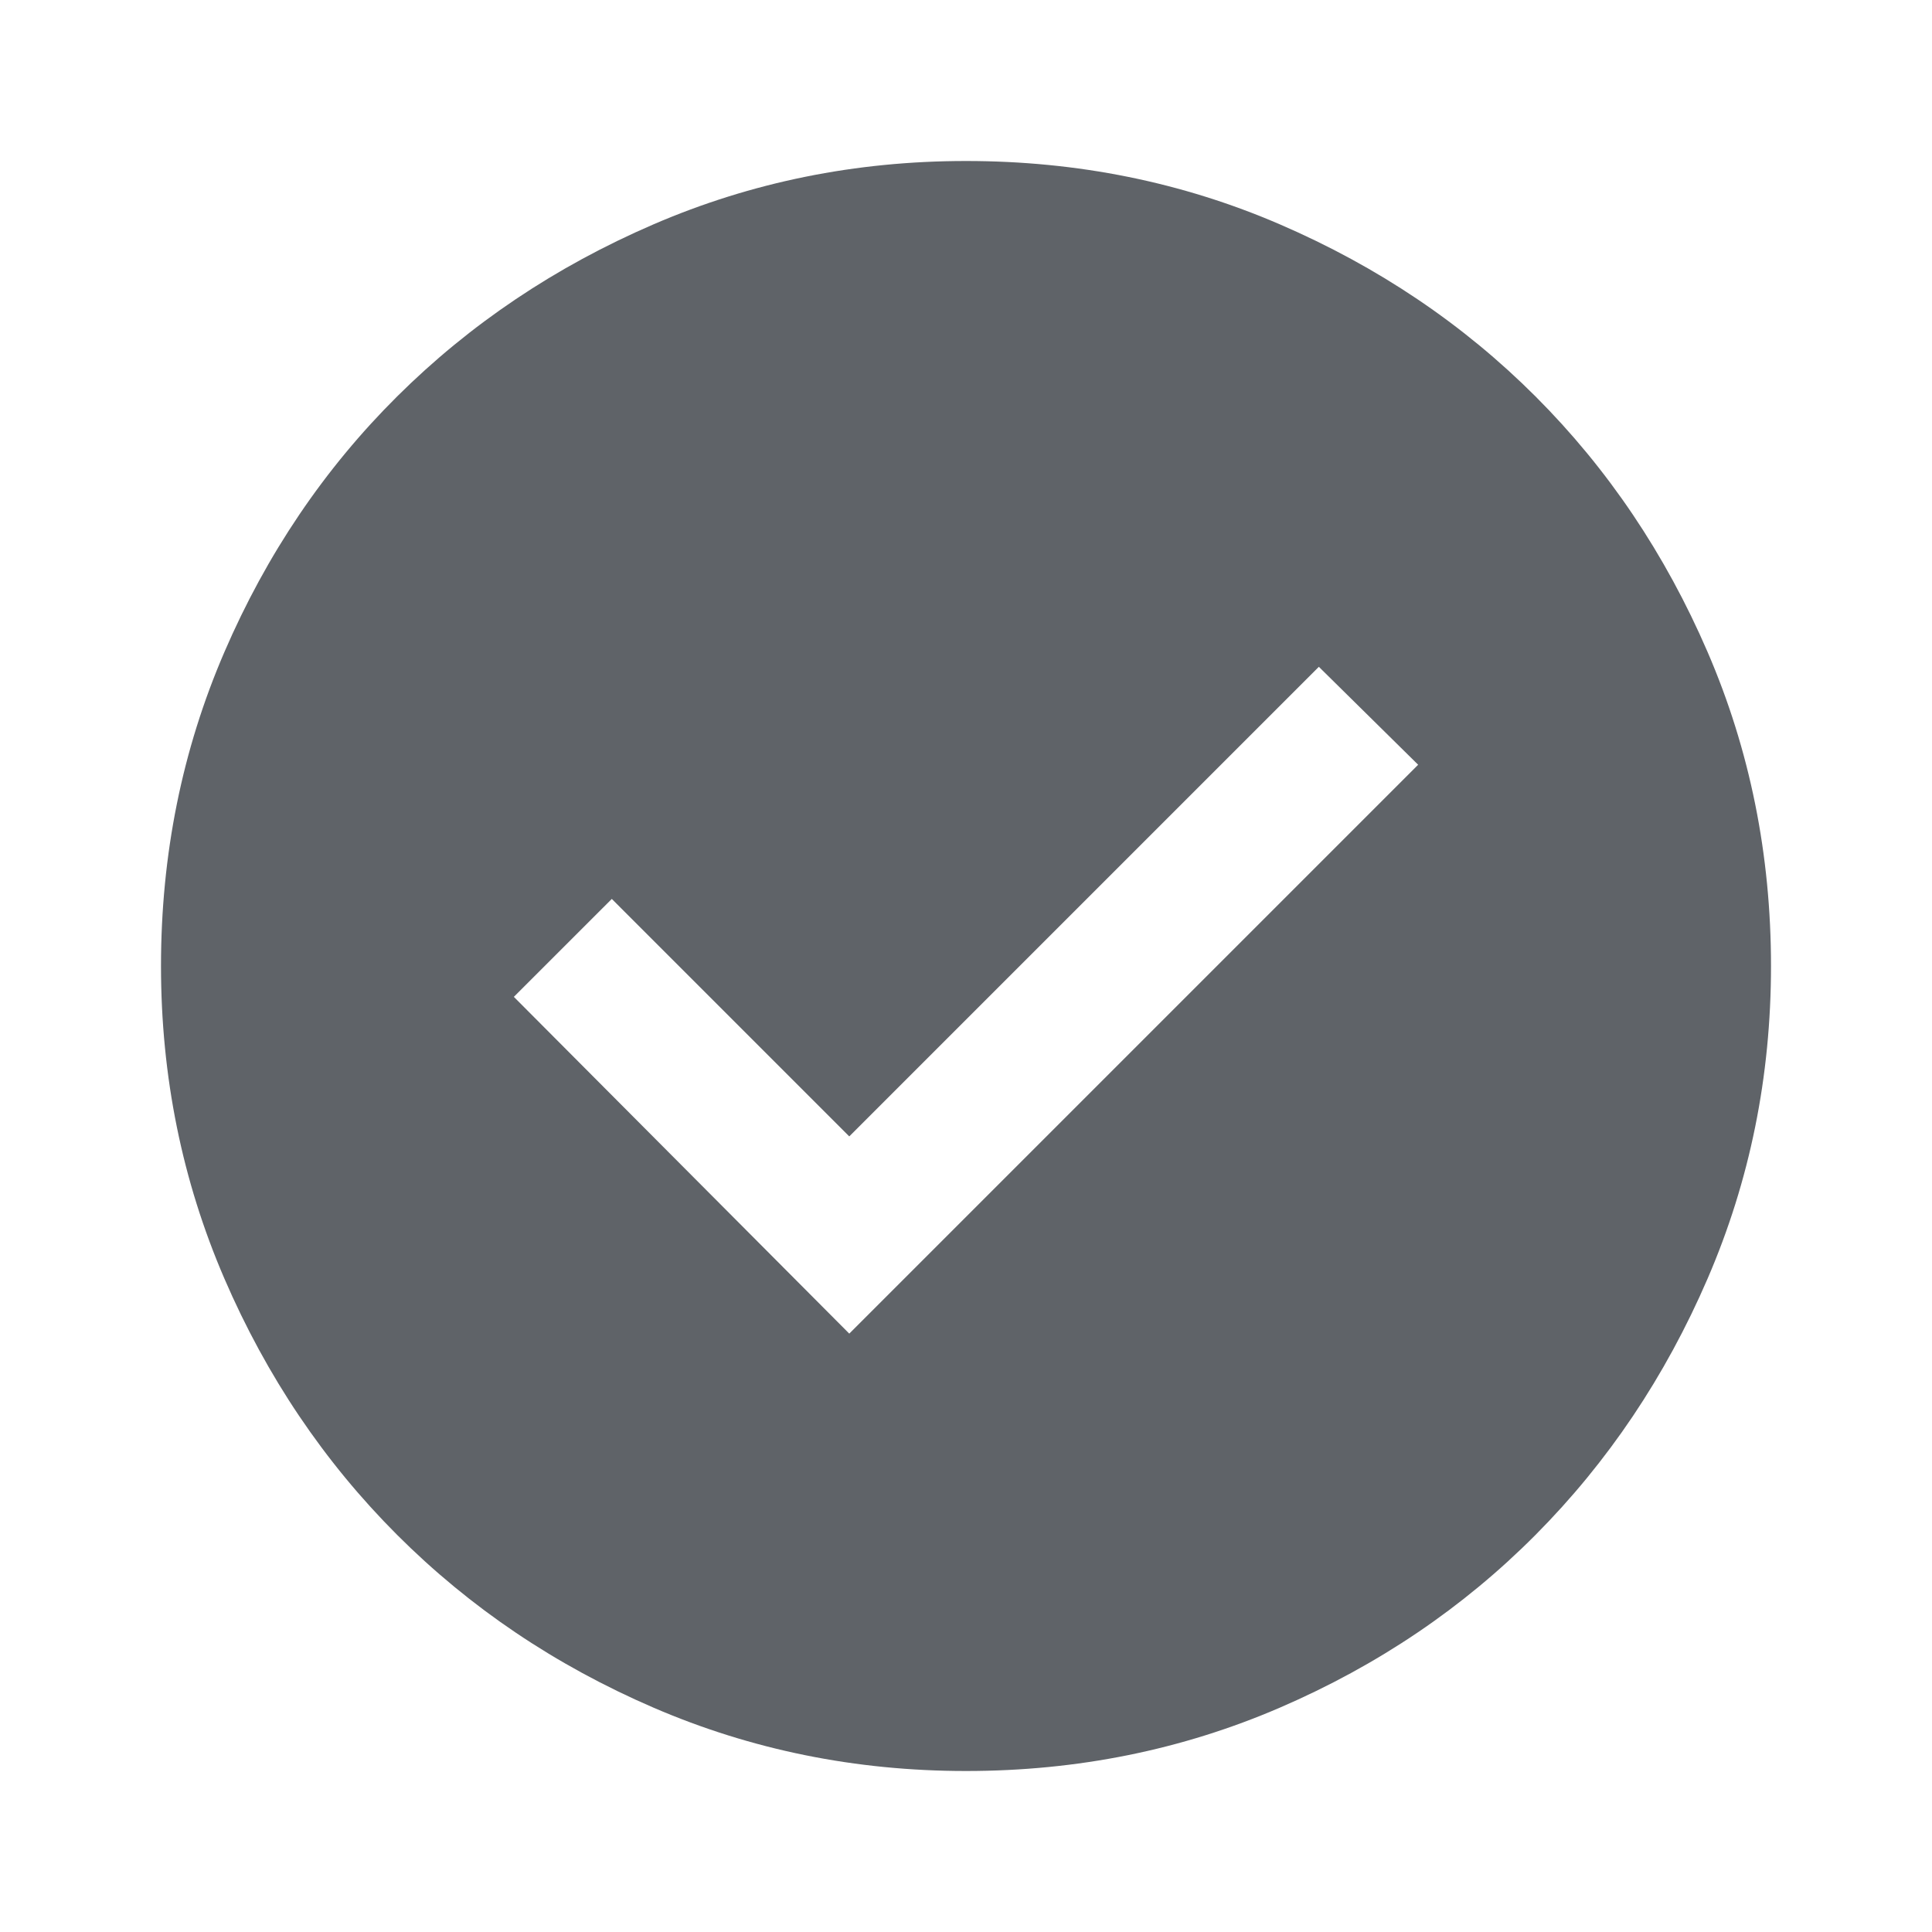
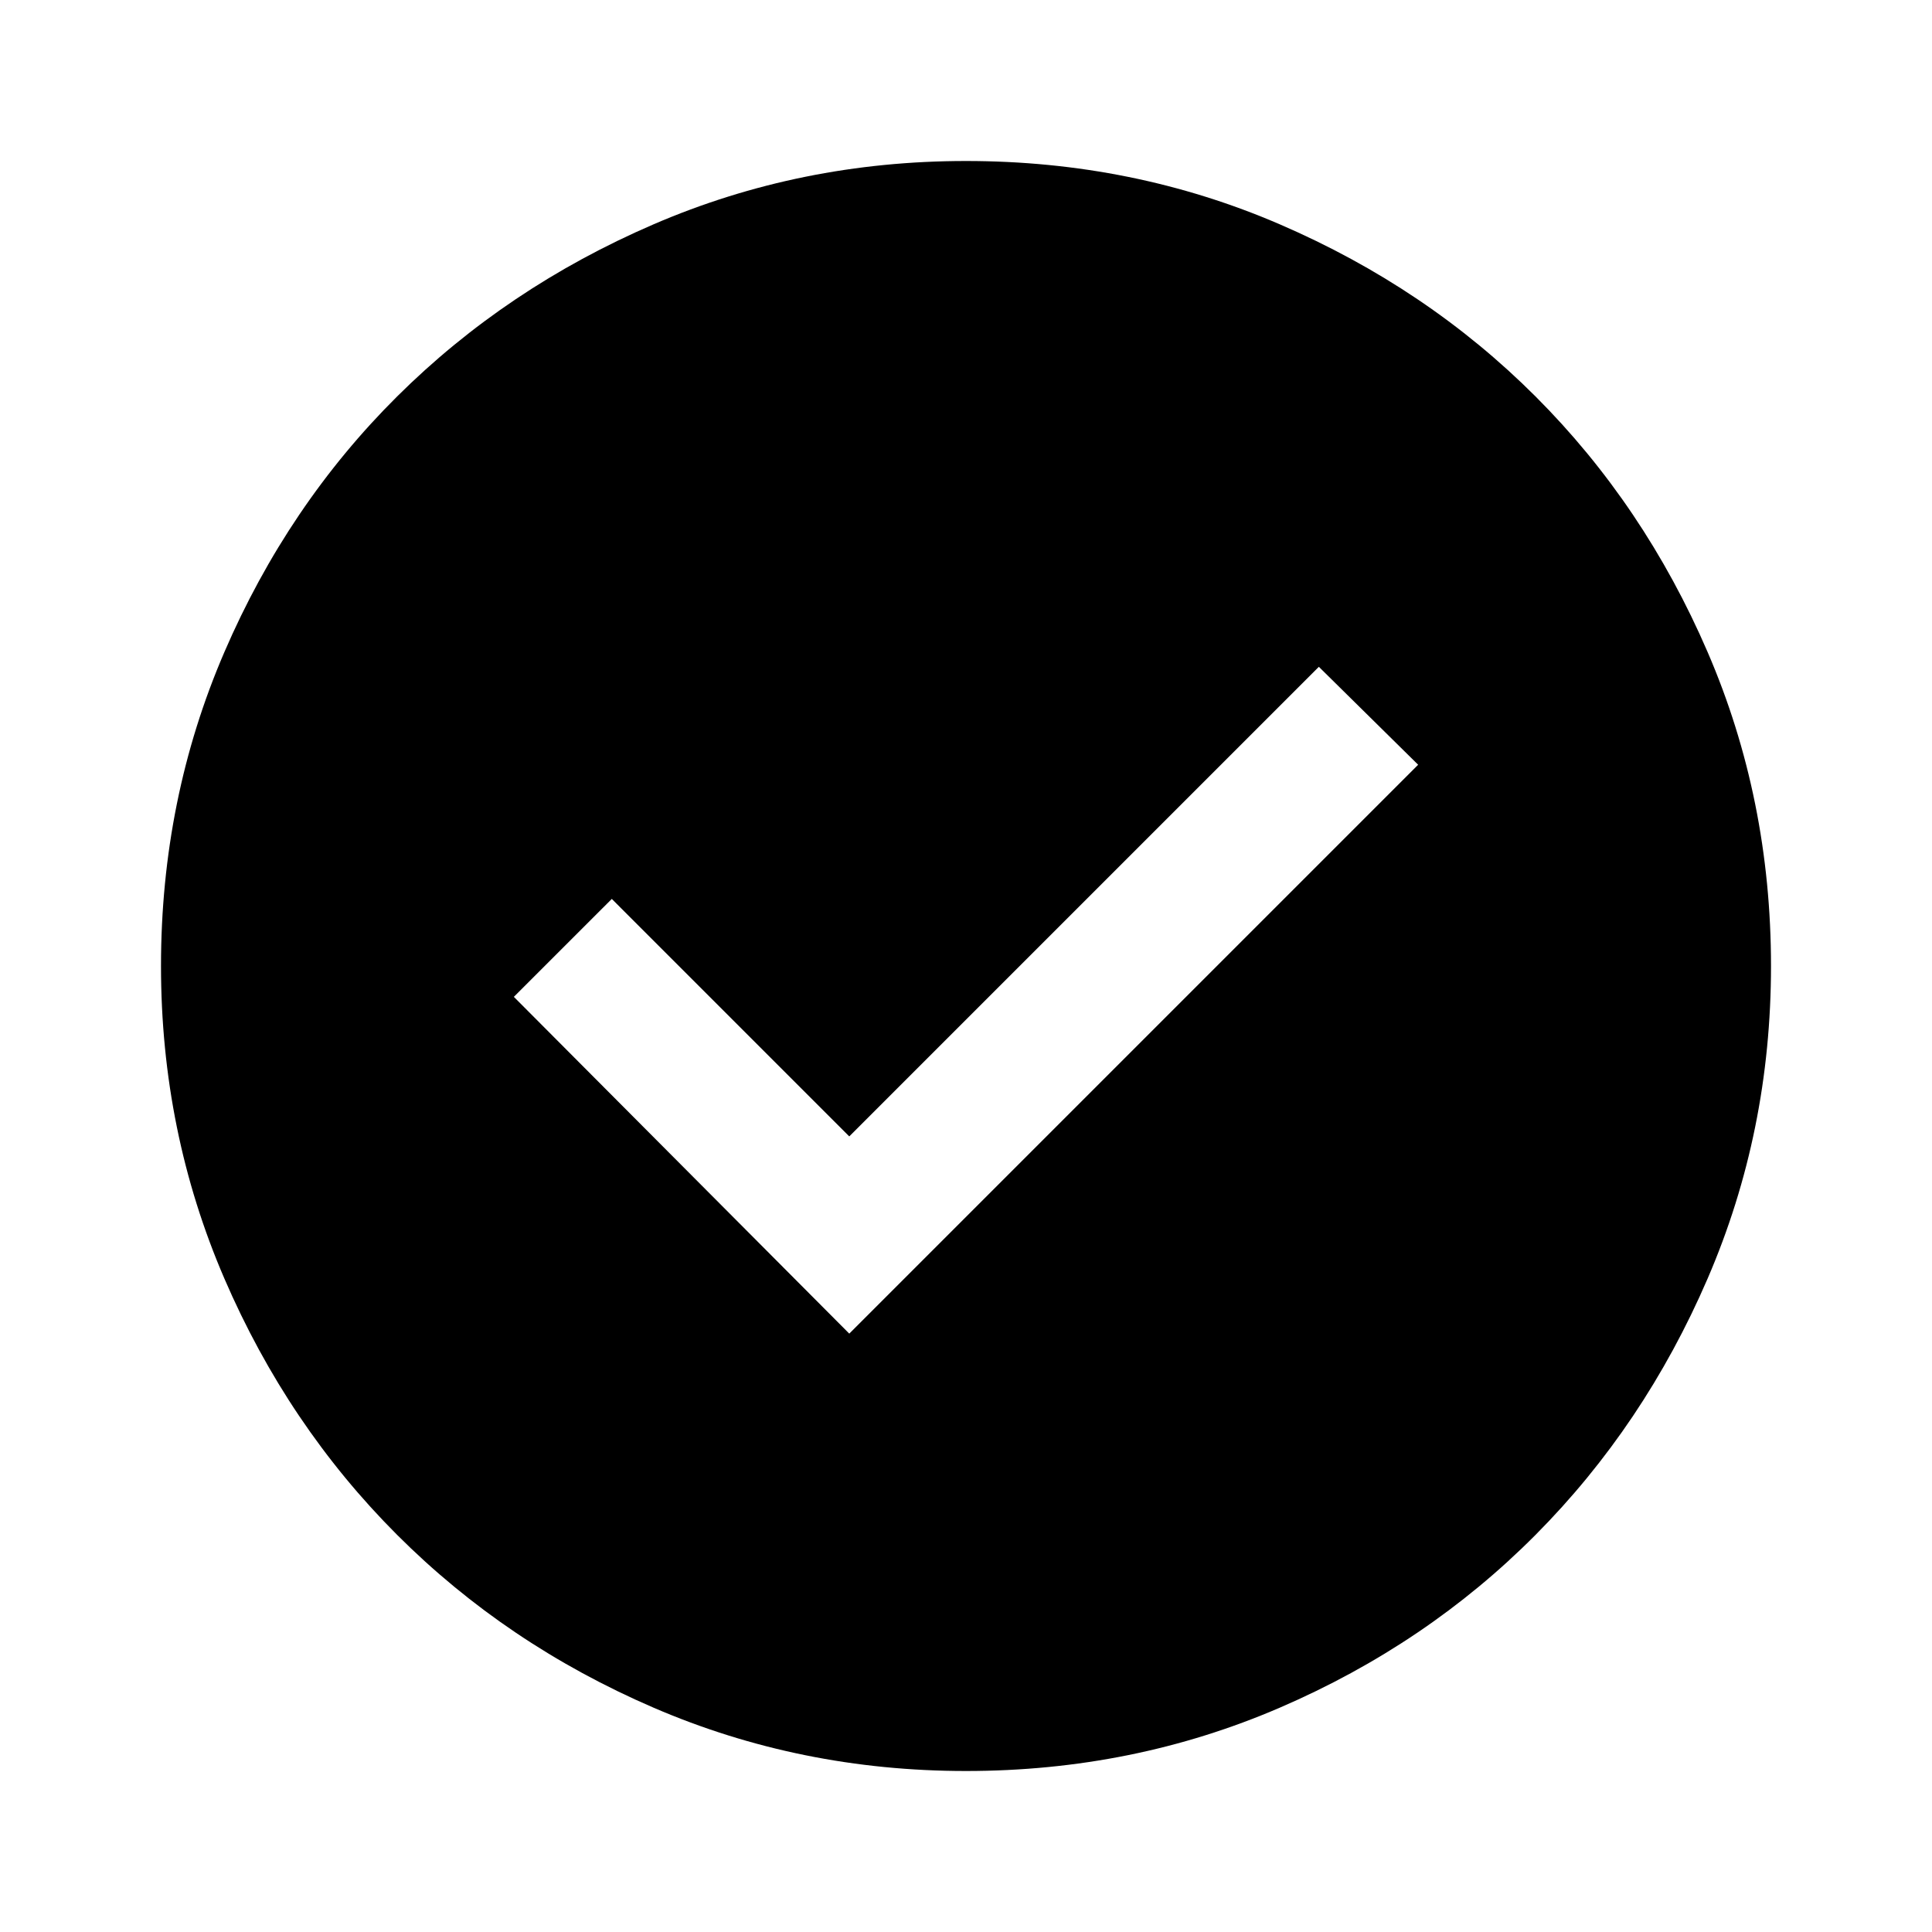
- <svg xmlns="http://www.w3.org/2000/svg" height="40px" viewBox="0 -960 960 960" width="40px" fill="#5f6368">
+ <svg xmlns="http://www.w3.org/2000/svg" height="40px" viewBox="0 -960 960 960" width="40px" fill="currentColor">
  <path d="M422-297.33 704.67-580l-49.34-48.67L422-395.33l-118-118-48.67 48.66L422-297.33ZM480-80q-82.33 0-155.33-31.5-73-31.5-127.34-85.83Q143-251.67 111.5-324.67T80-480q0-83 31.5-156t85.83-127q54.34-54 127.34-85.5T480-880q83 0 156 31.5T763-763q54 54 85.5 127T880-480q0 82.33-31.5 155.33-31.5 73-85.5 127.34Q709-143 636-111.5T480-80Z" />
</svg>
